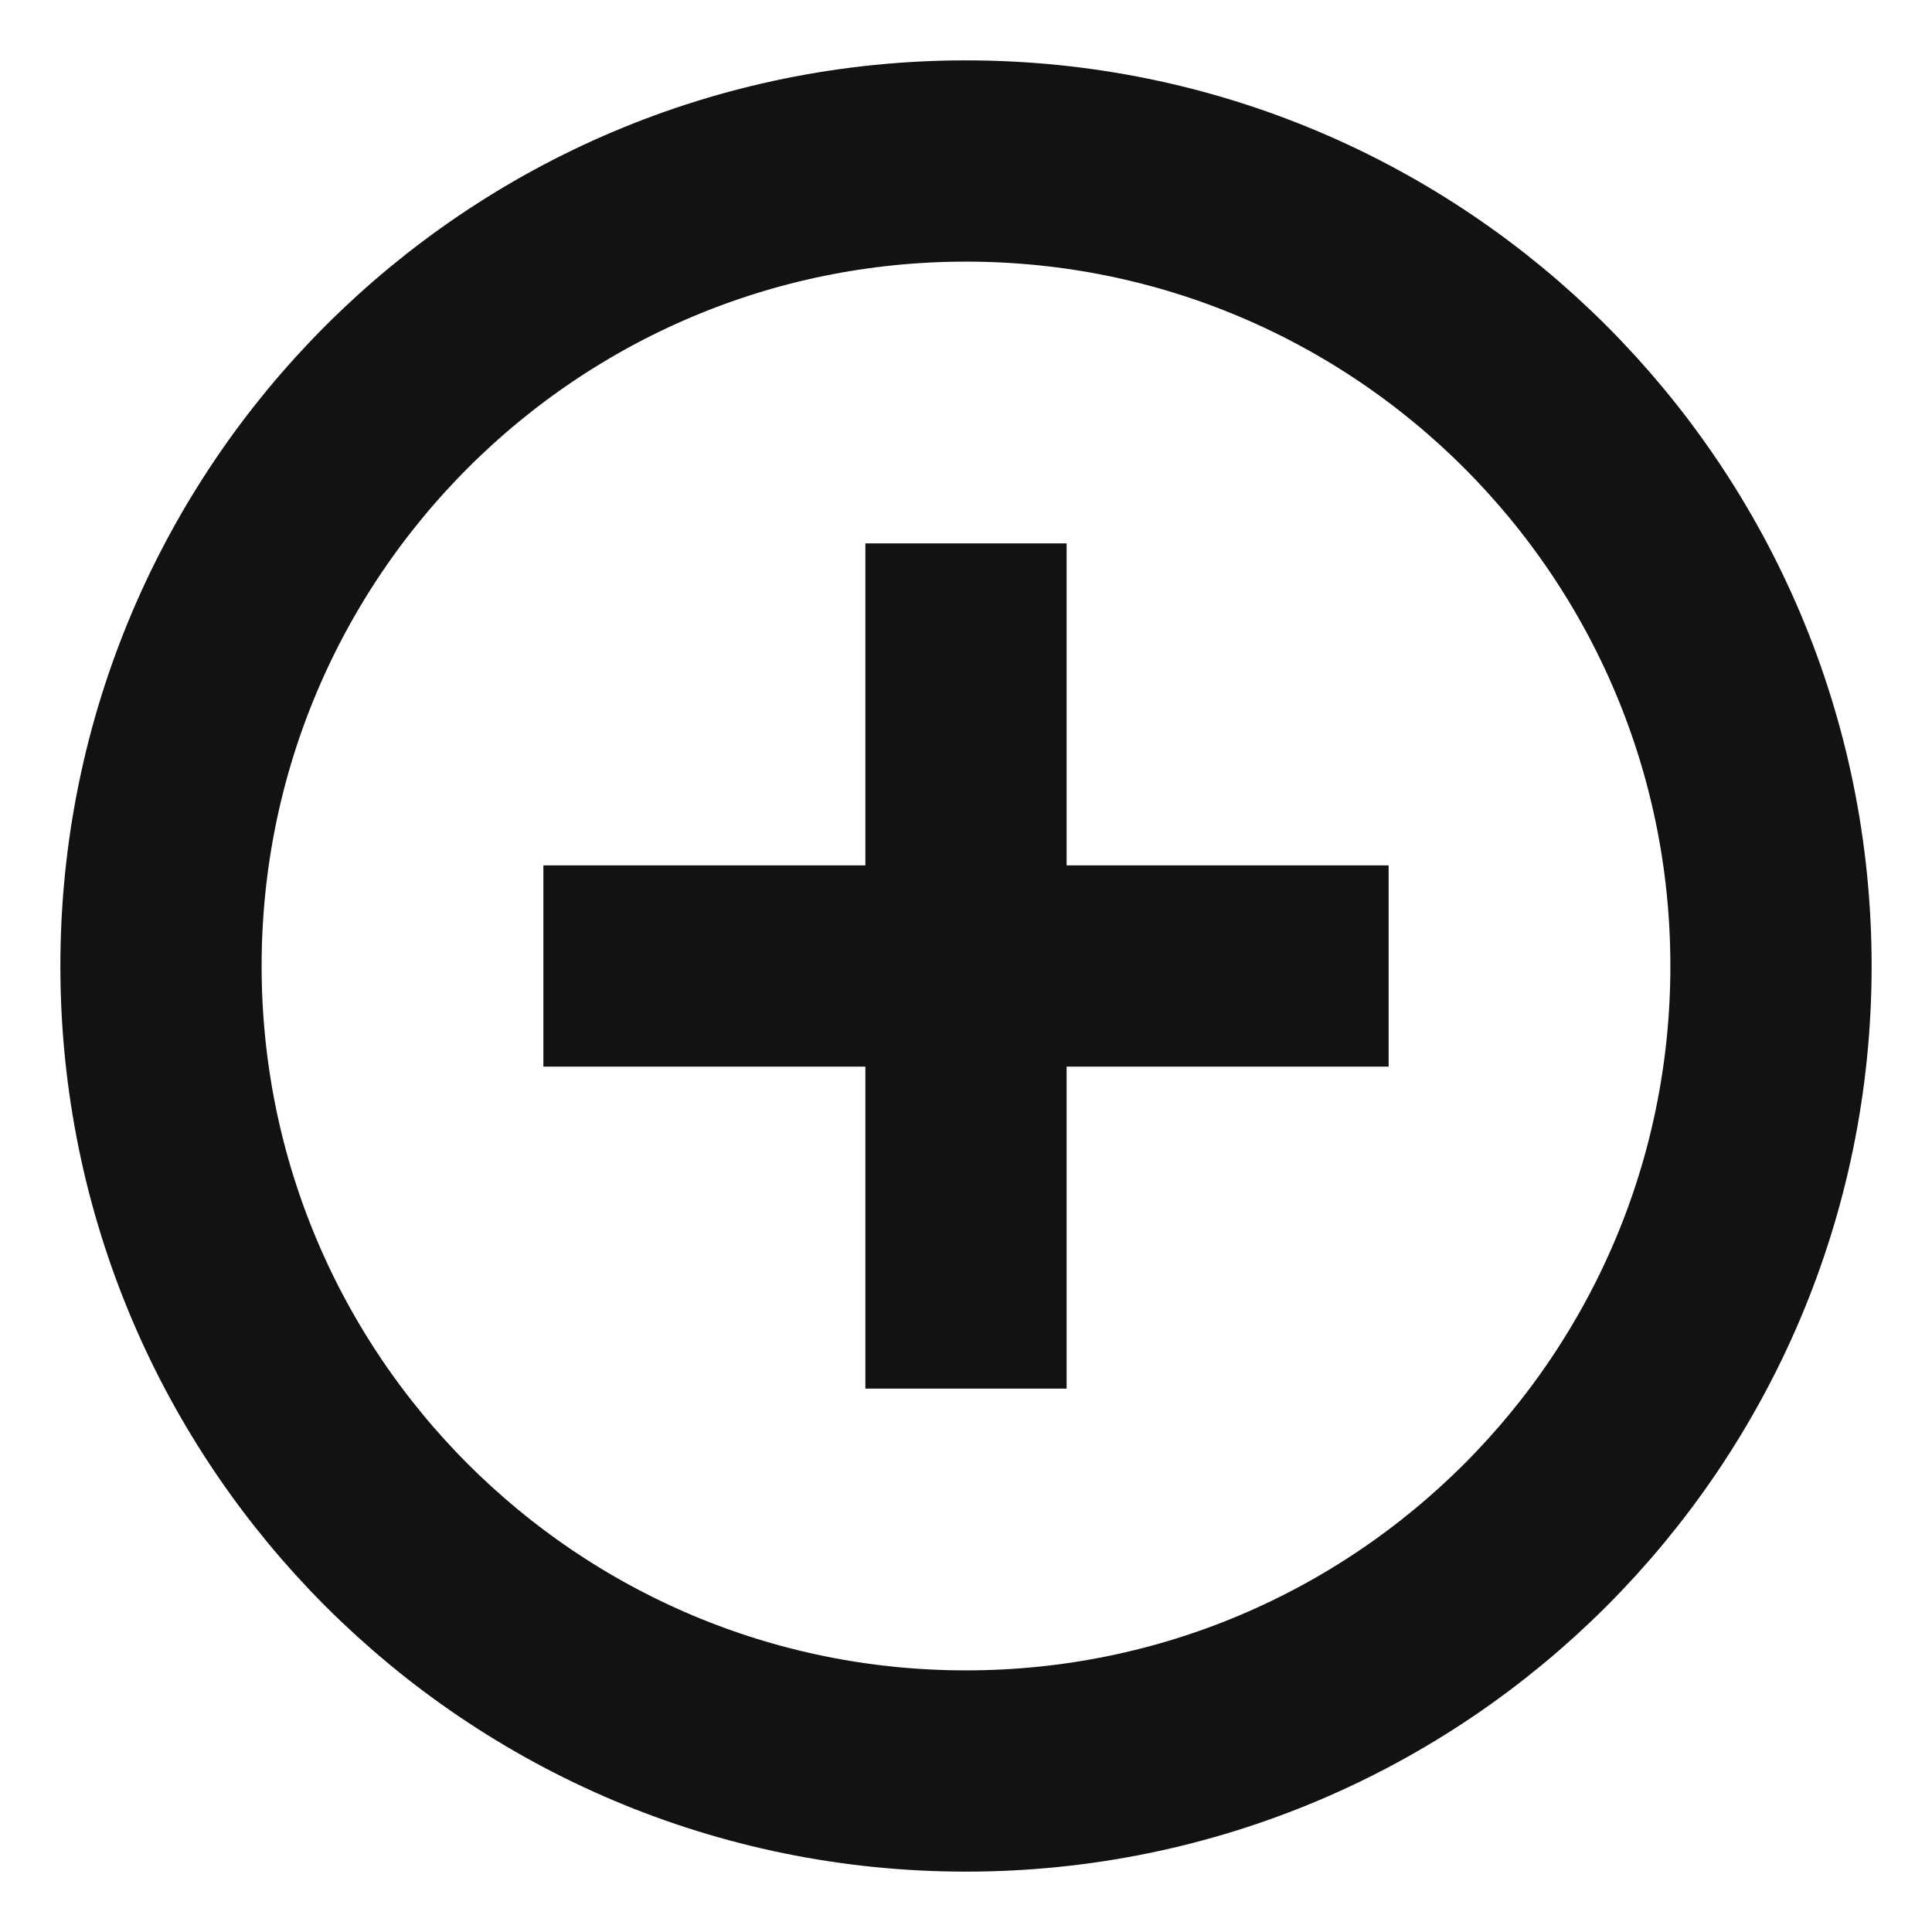
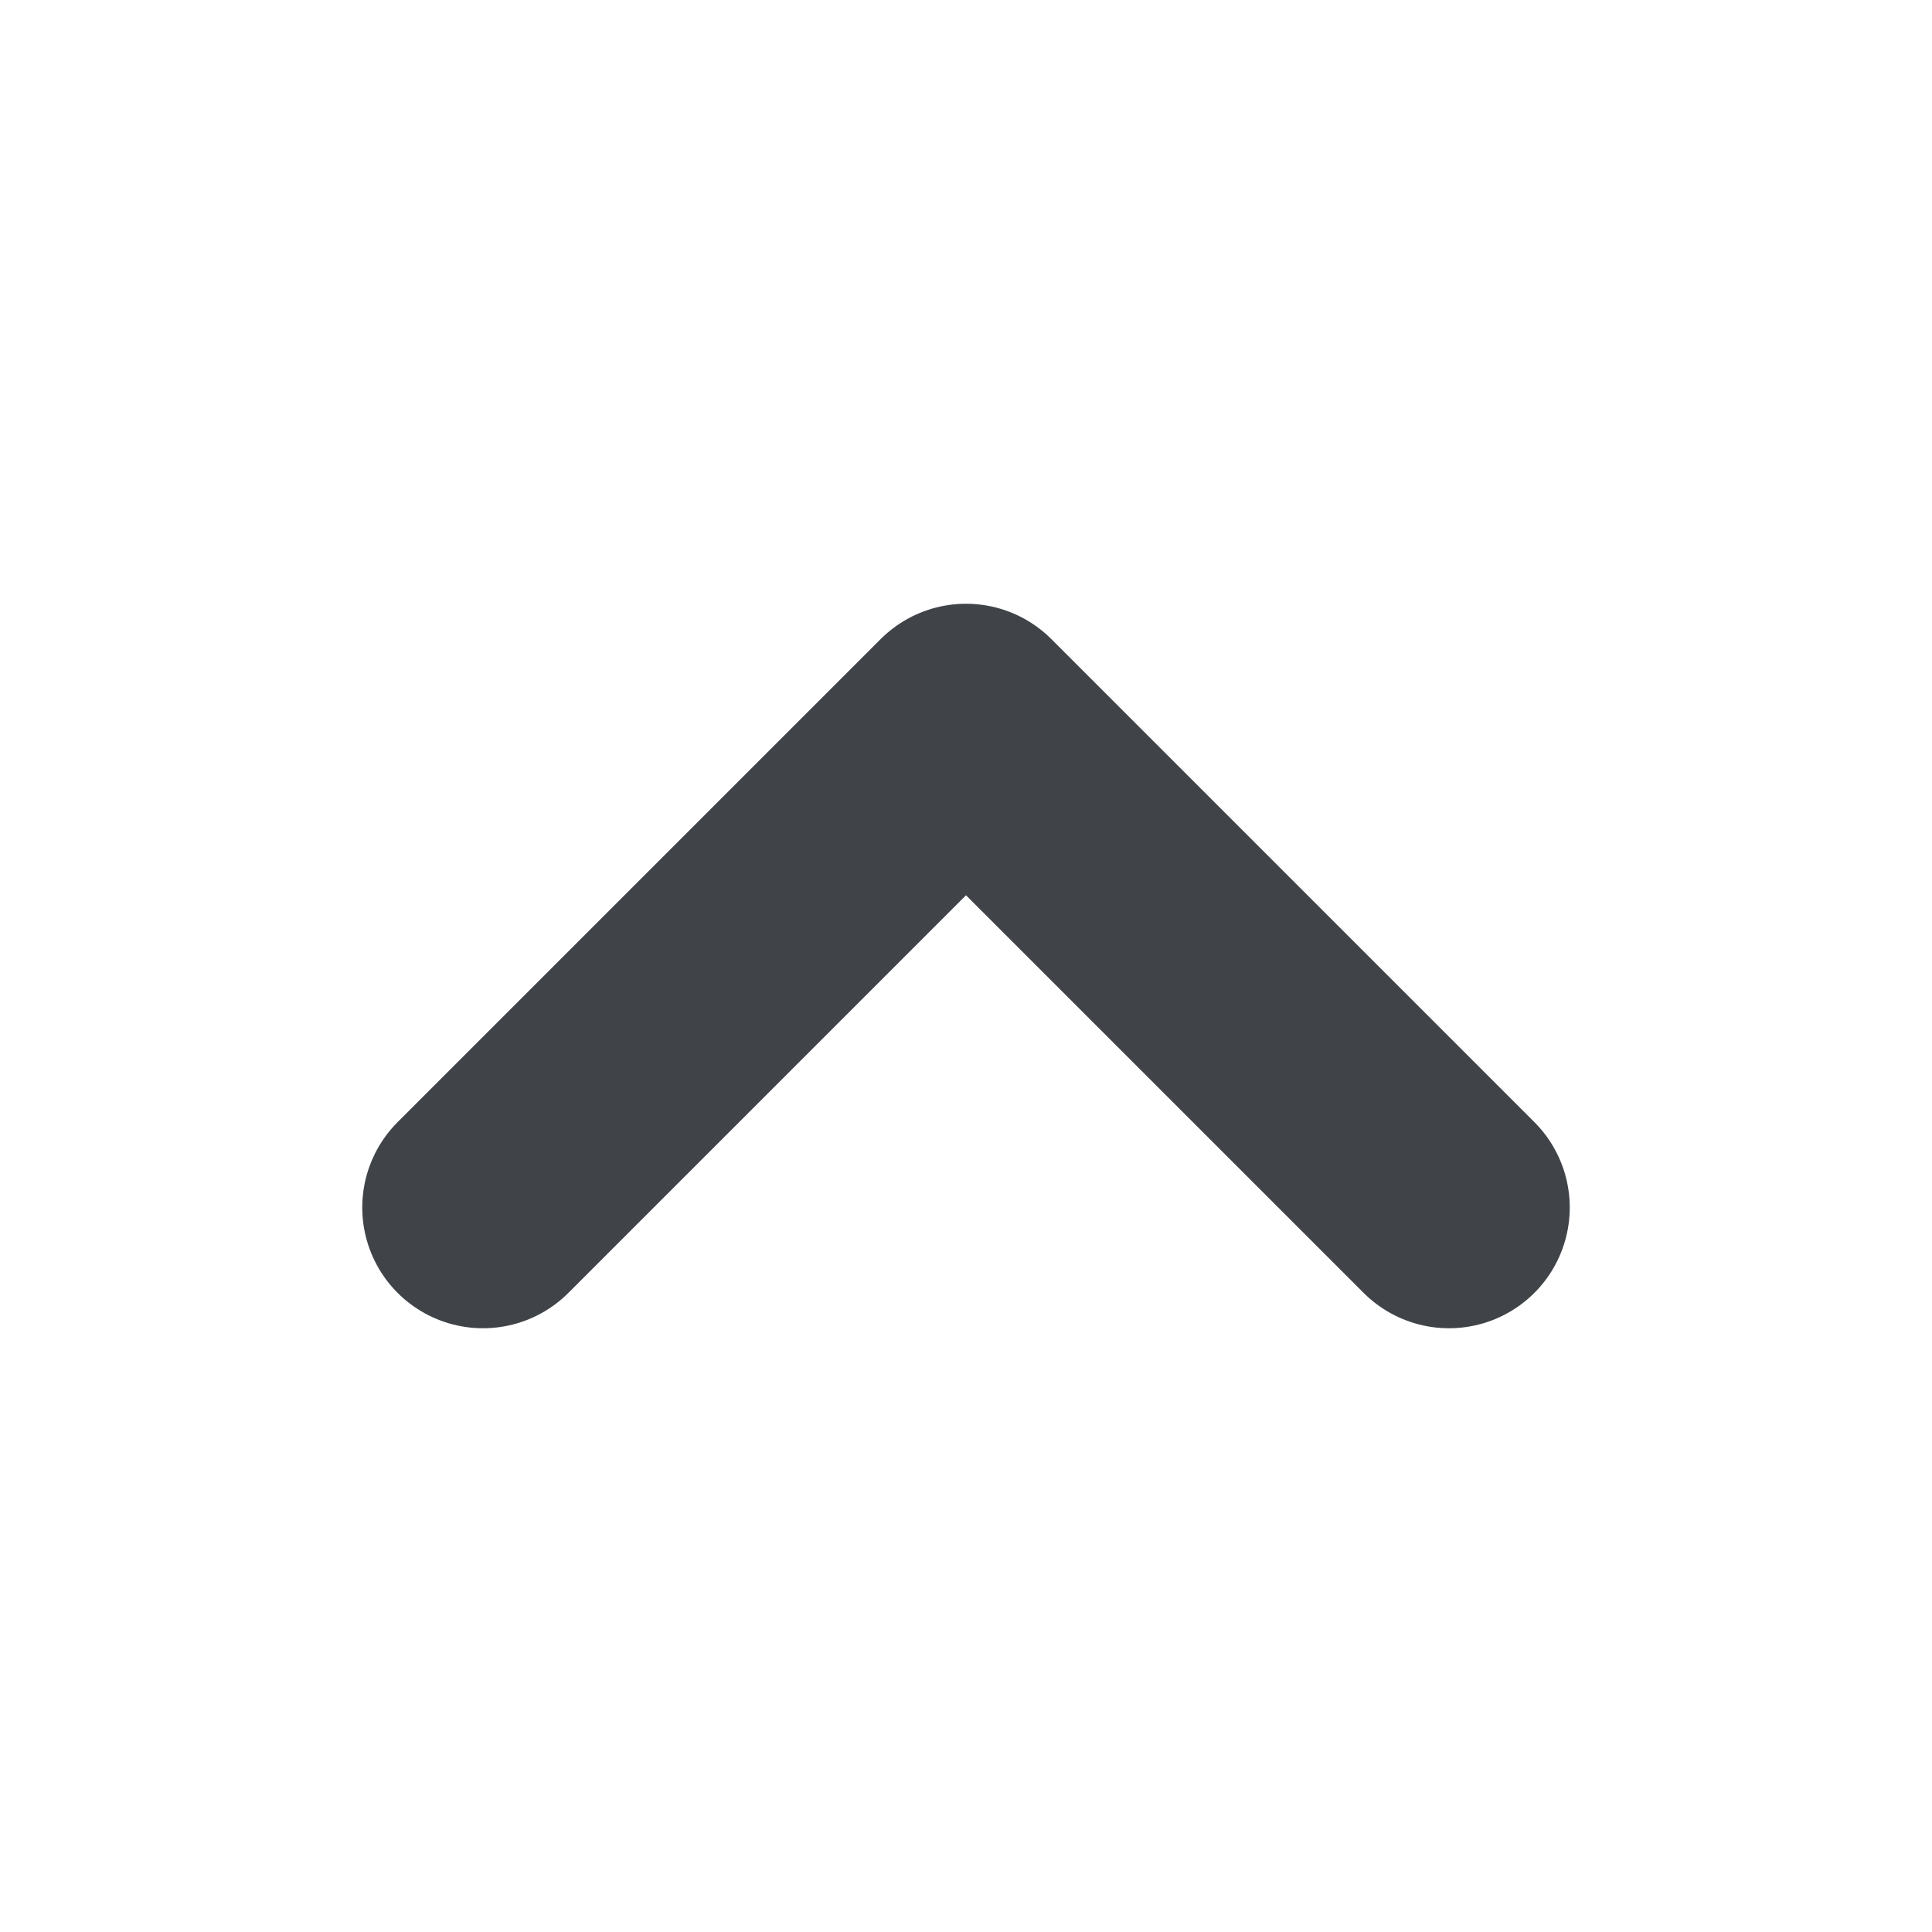
- <svg xmlns="http://www.w3.org/2000/svg" width="29" height="29" viewBox="0 0 24 24" fill="none" stroke="#111213" stroke-width="2.5" stroke-linecap="square" stroke-linejoin="bevel">
-   <circle cx="12" cy="12" r="10" />
-   <line x1="12" y1="8" x2="12" y2="16" />
-   <line x1="8" y1="12" x2="16" y2="12" />
+ <svg xmlns="http://www.w3.org/2000/svg" width="24" height="24" viewBox="0 0 24 24" fill="none" stroke="#404449" stroke-width="3" stroke-linecap="round" stroke-linejoin="round">
+   <path d="M18 15l-6-6-6 6" />
</svg>
